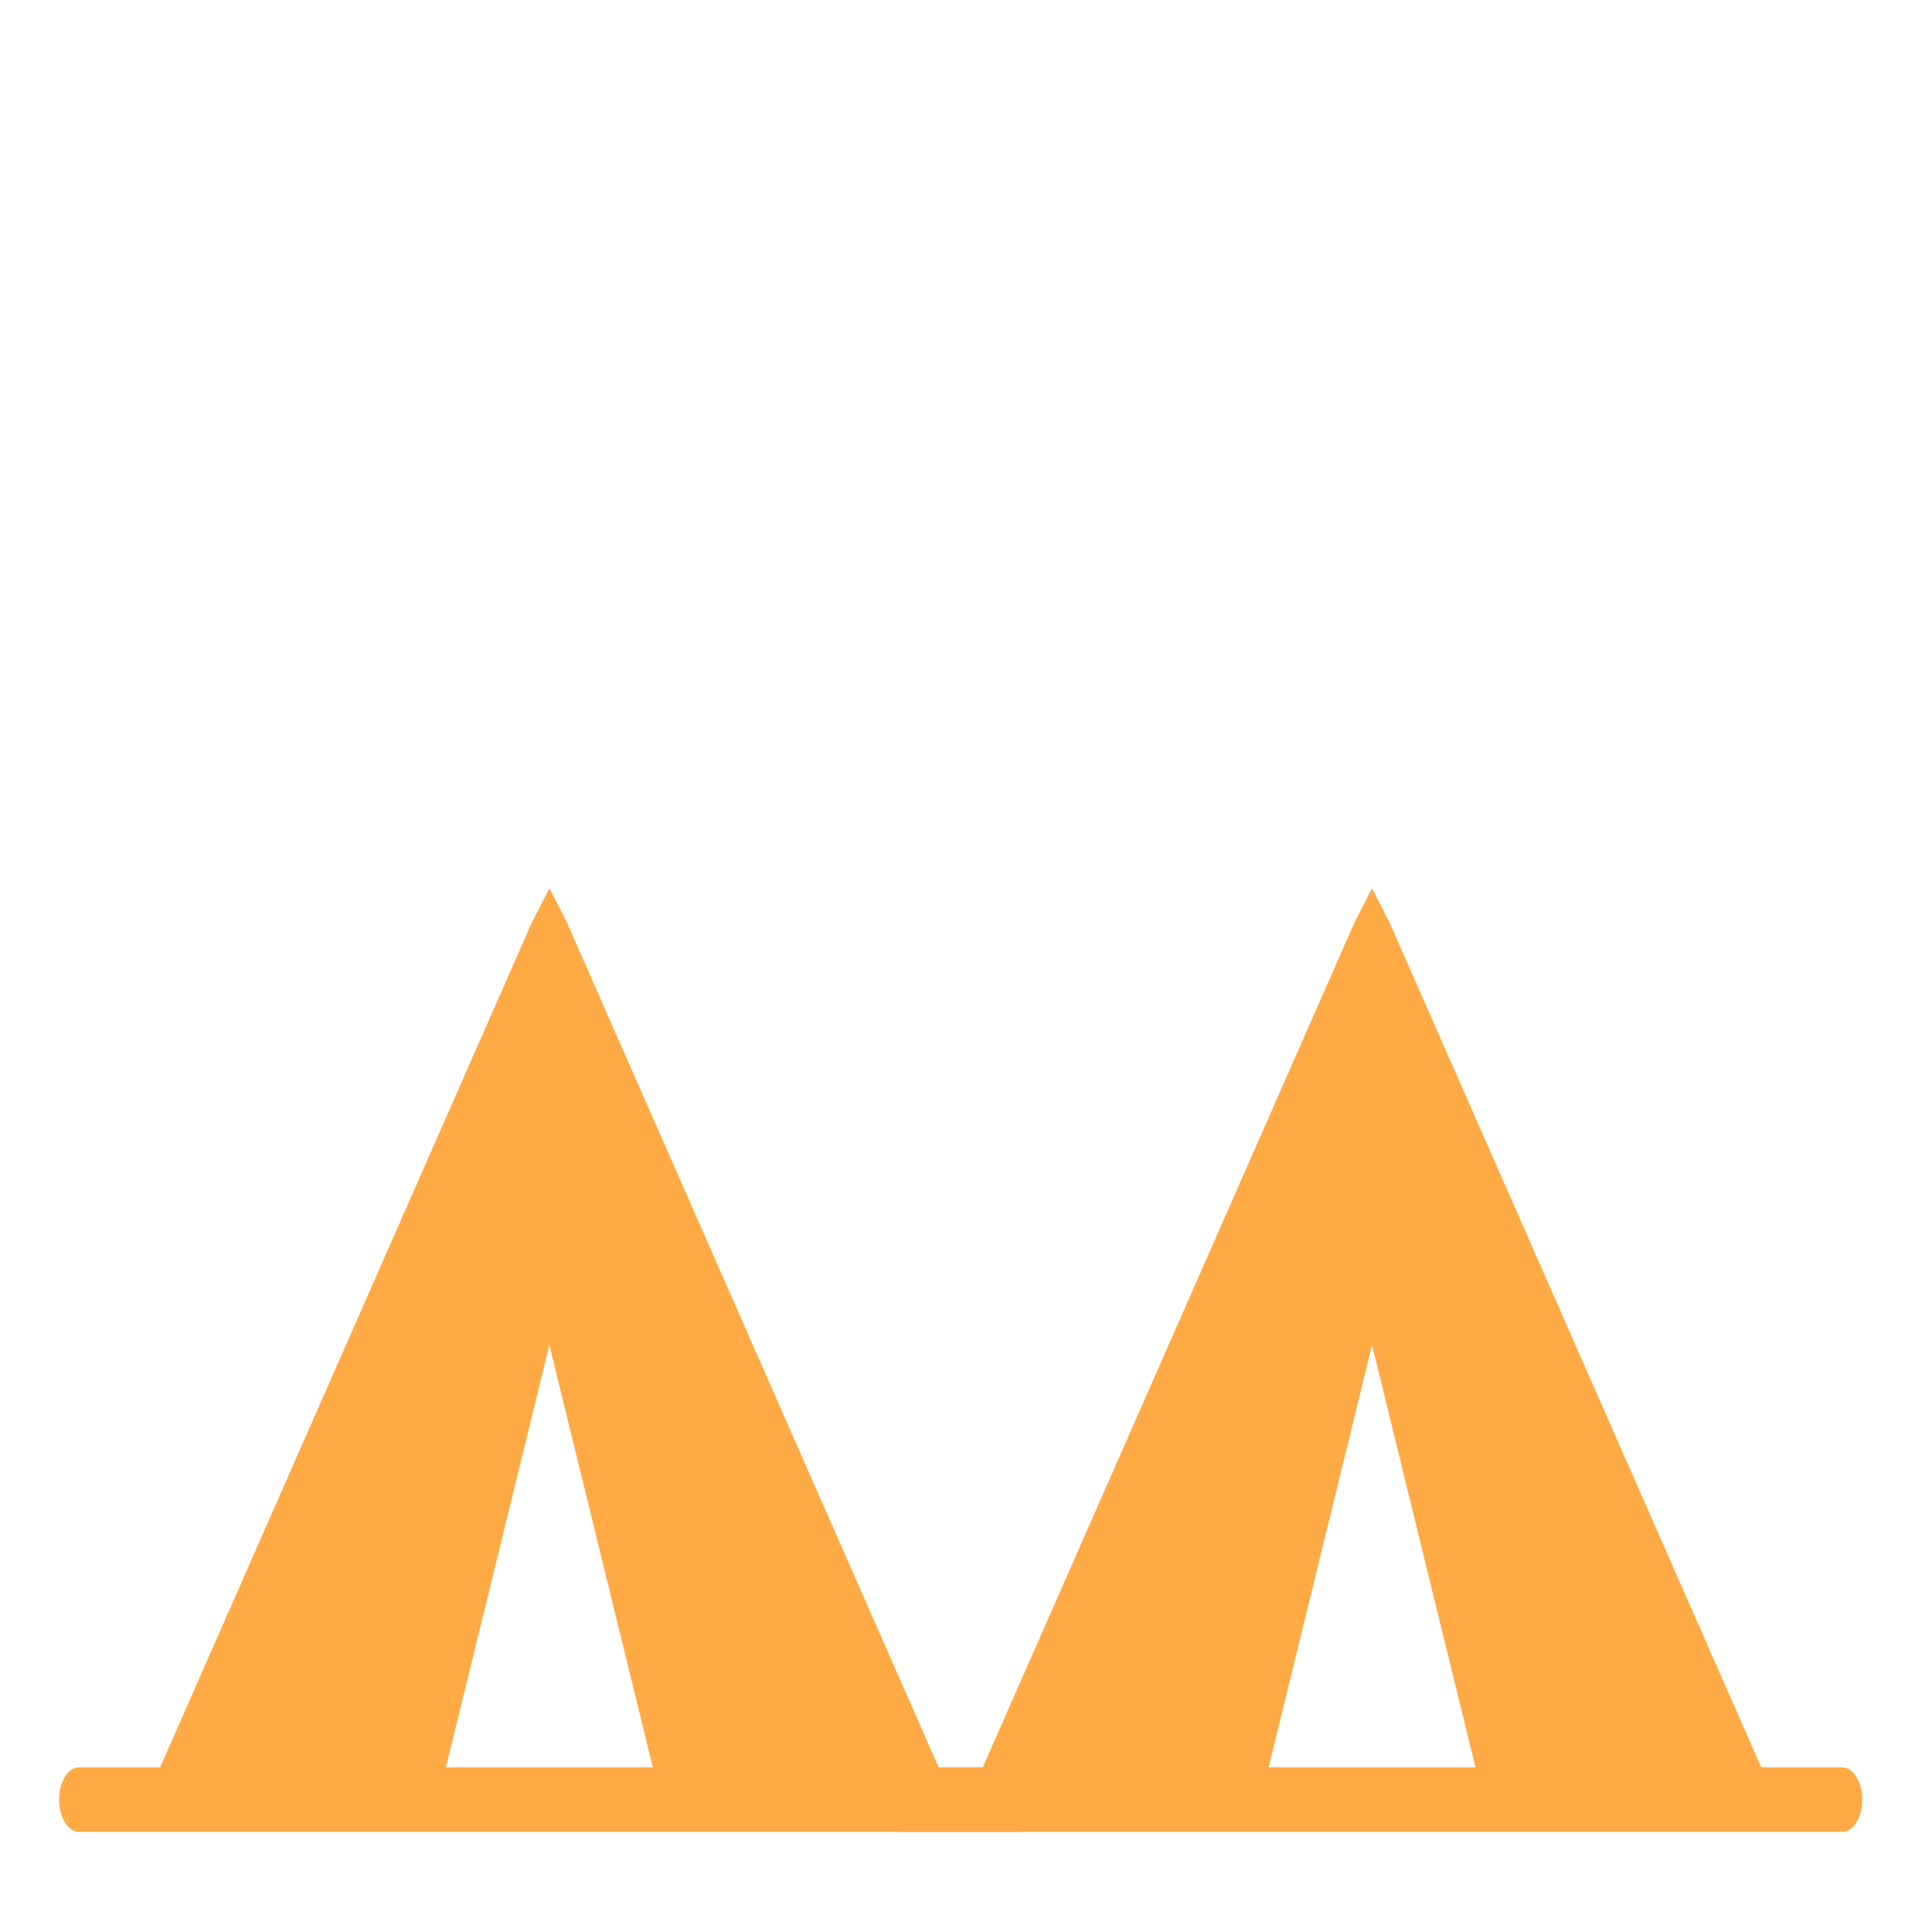
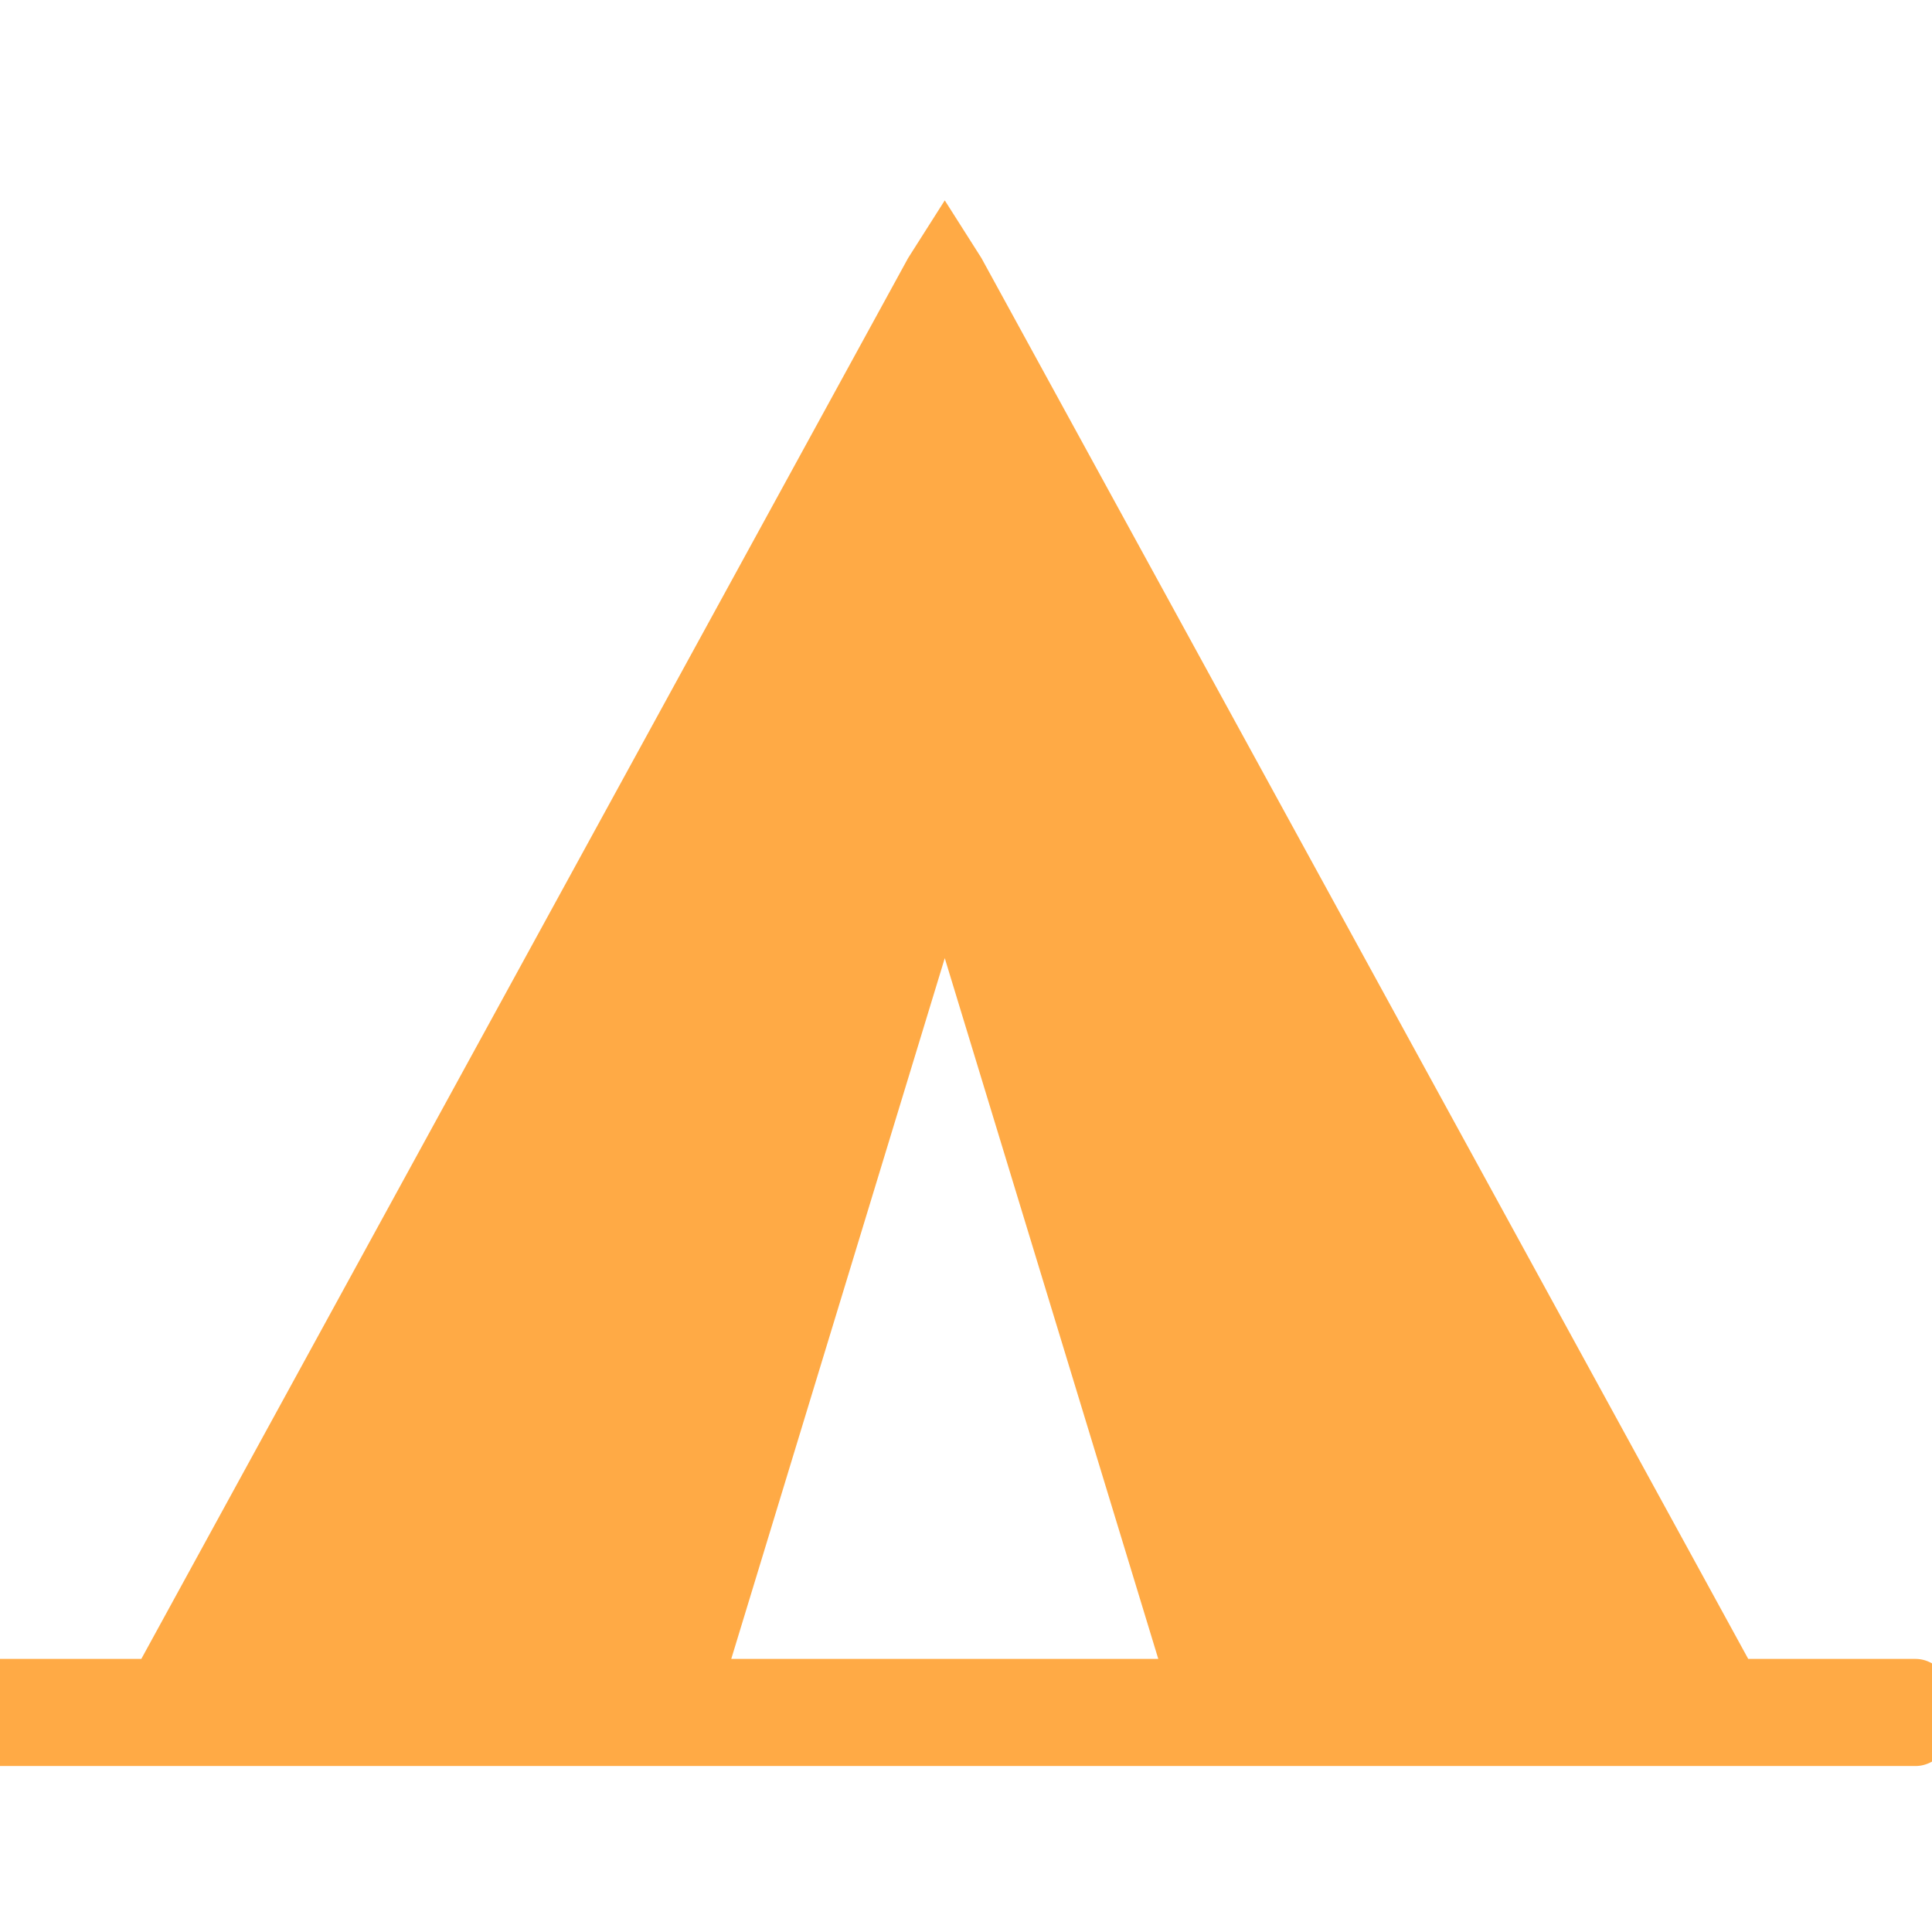
- <svg xmlns="http://www.w3.org/2000/svg" width="65" height="65" viewBox="0 0 65 65" id="svg2" version="1.1">
-   <defs id="defs4">
-     <clipPath clipPathUnits="userSpaceOnUse" id="clipPath304">
-       <path d="m 0,368 595.28,0 0,-368 L 0,0 0,368 Z" id="path306" />
+ <svg xmlns="http://www.w3.org/2000/svg" width="65" height="65" viewBox="0 0 65 65" id="svg4604" version="1.1">
+   <defs id="defs4606">
+     <clipPath clipPathUnits="userSpaceOnUse" id="clipPath286">
+       <path d="m 513.739,235.444 21.56,0 0,25.556 -21.56,0 0,-25.556 z" id="path288" />
+     </clipPath>
+     <clipPath clipPathUnits="userSpaceOnUse" id="clipPath406">
+       <path d="m 57.255,313.364 43.245,0 0,29.167 -43.245,0 0,-29.167 z" id="path408" />
    </clipPath>
  </defs>
  <g id="layer1" transform="translate(0,-987.3622)">
-     <g id="g194" transform="matrix(1.280145,0,0,-1.62813,18.48318,1032.612)">
-       <path d="m 0,0 2.719,-8.728 -5.438,0 L 0,0 Z m -0.466,8.72 -9.764,-17.448 -2.13,0 c -0.29,0 -0.525,-0.299 -0.525,-0.667 0,-0.369 0.235,-0.667 0.525,-0.667 l 24.721,0 c 0.289,0 0.524,0.298 0.524,0.667 0,0.368 -0.235,0.667 -0.525,0.667 l -2.13,0 L 0.466,8.72 0,9.438 -0.466,8.72 Z" style="fill:#FFAA45;fill-opacity:1;fill-rule:nonzero;stroke:none" id="path196" />
+     <g id="g76" transform="matrix(2.078536,0,0,-2.701247,31.78571,1019.598)">
+       <path d="m 0,0 3.456,-8.728 -6.912,0 L 0,0 Z m -0.593,8.72 -12.412,-17.448 -2.708,0 c -0.368,0 -0.667,-0.299 -0.667,-0.667 0,-0.369 0.299,-0.667 0.667,-0.667 l 31.426,0 c 0.368,0 0.667,0.298 0.667,0.667 0,0.368 -0.299,0.667 -0.667,0.667 l -2.708,0 L 0.593,8.72 0,9.438 -0.593,8.72 Z" style="fill:#ffaa45;fill-opacity:1;fill-rule:nonzero;stroke:none" id="path78" />
    </g>
-     <path d="m 46.16,1032.612 3.481,14.21 -6.961,0 3.481,-14.21 z m -0.597,-14.197 -12.499,28.408 -2.727,0 c -0.371,0 -0.672,0.487 -0.672,1.086 0,0.601 0.301,1.086 0.672,1.086 l 31.646,0 c 0.37,0 0.671,-0.485 0.671,-1.086 0,-0.599 -0.301,-1.086 -0.672,-1.086 l -2.727,0 -12.499,-28.408 -0.597,-1.169 -0.597,1.169 z" style="fill:#FFAA45;fill-opacity:1;fill-rule:nonzero;stroke:none" id="path200" />
  </g>
</svg>
